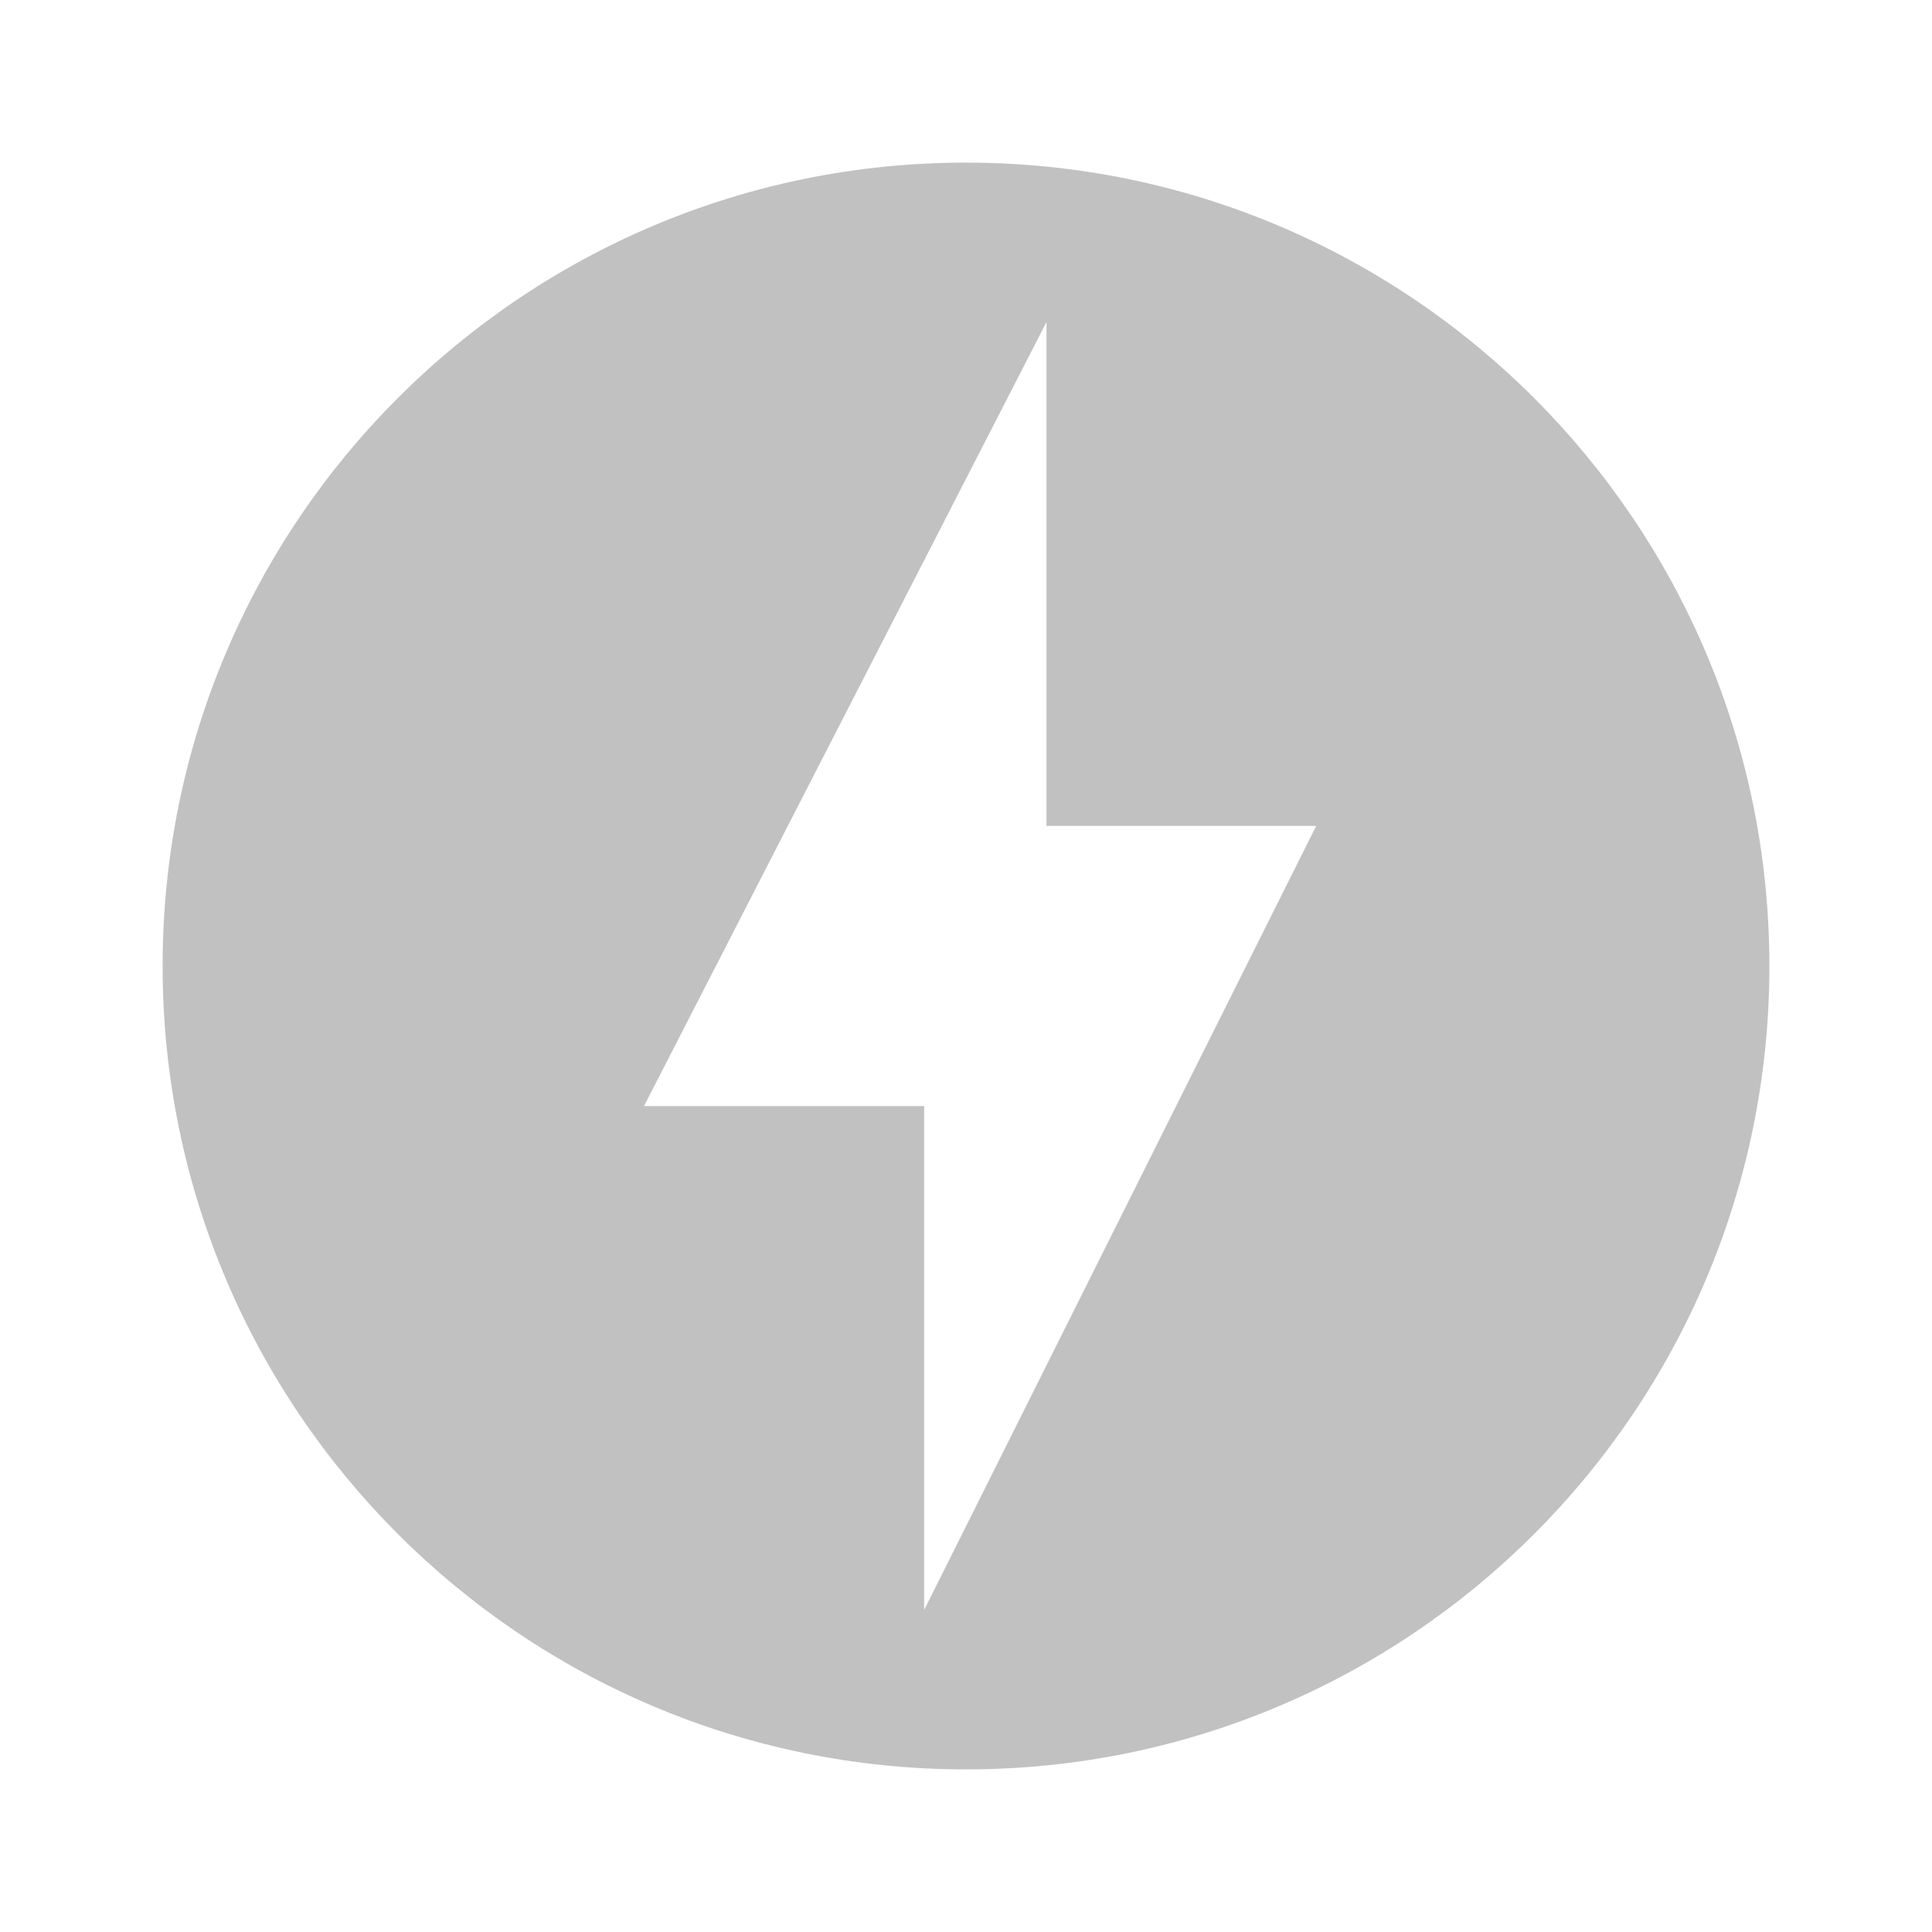
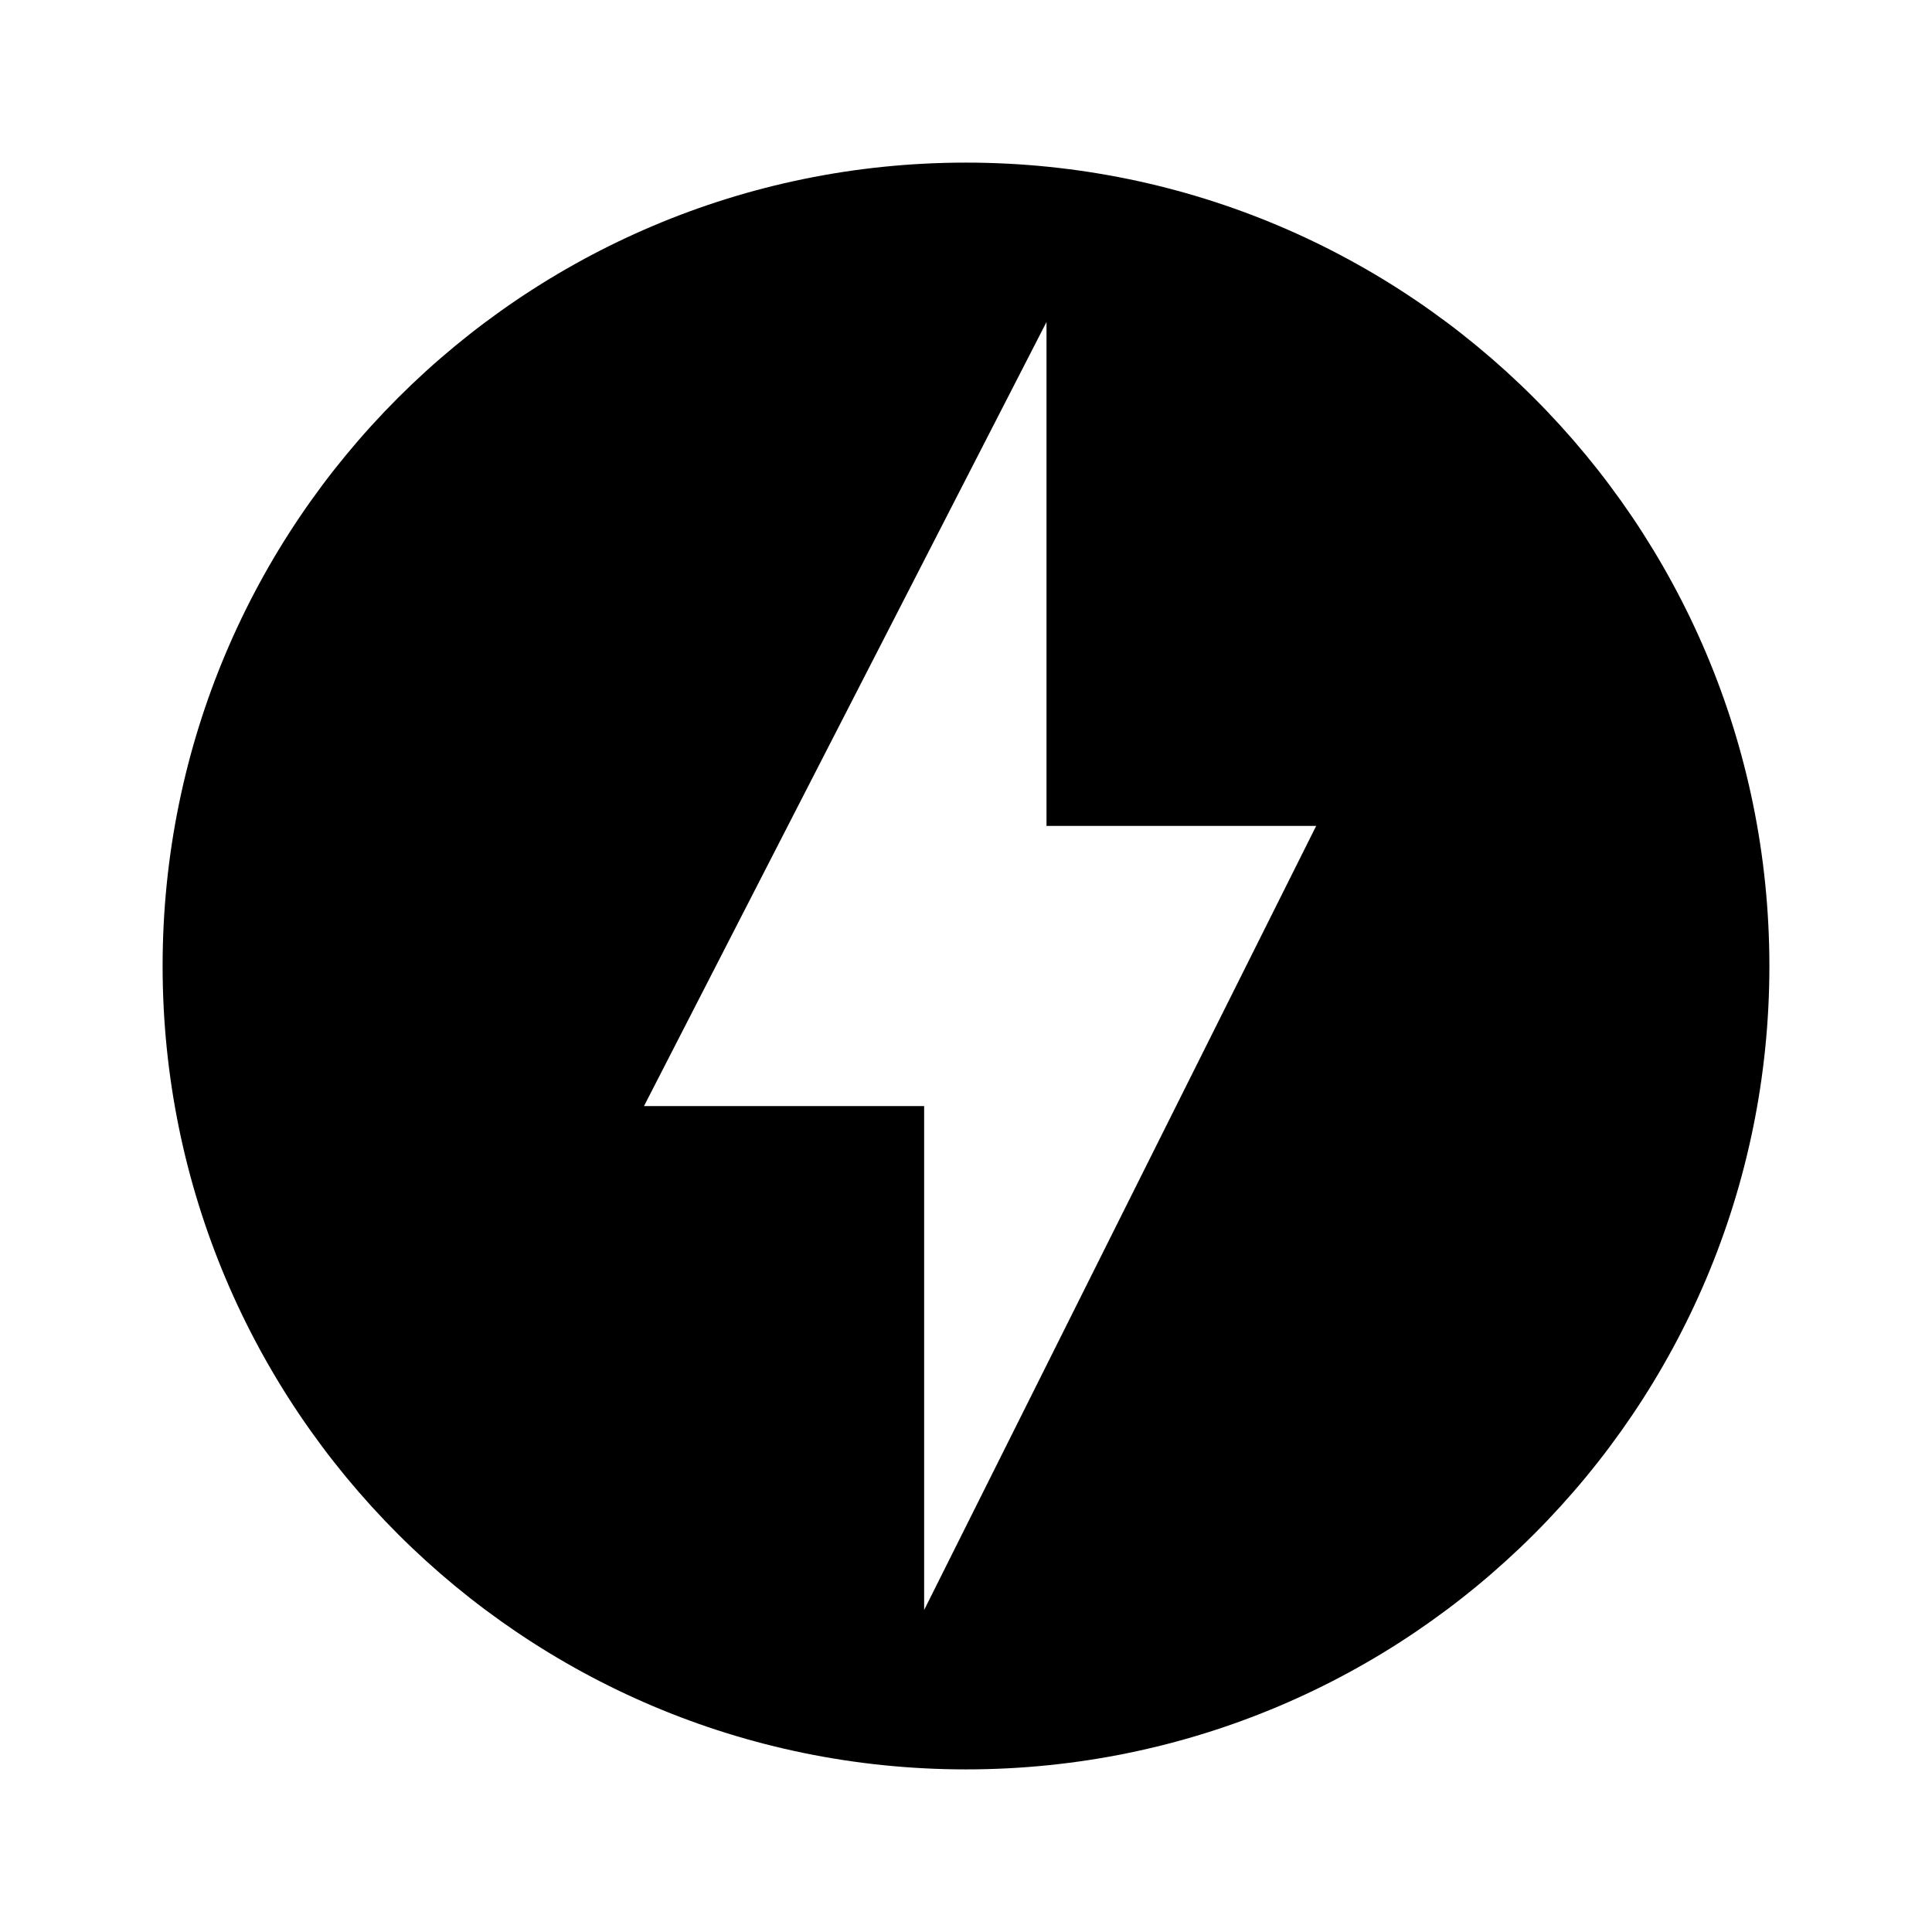
<svg xmlns="http://www.w3.org/2000/svg" width="24" height="24" viewBox="0 0 24 24">
  <defs>
-     <style>.a,.d{fill:#c1c1c1;}.a{stroke:#707070;}.b{clip-path:url(#a);}.c{fill:none;}</style>
+     <style>.a,.a{stroke:#707070;}.b{clip-path:url(#a);}.c{fill:none;}</style>
    <clipPath id="a">
      <rect class="a" width="24" height="24" transform="translate(708 1508)" />
    </clipPath>
  </defs>
  <g class="b" transform="translate(-708 -1508)">
    <g transform="translate(708 1508)">
      <path class="c" d="M0,0H24V24H0Z" />
      <path class="d" d="M12,2.02A9.98,9.98,0,1,0,21.98,12,9.982,9.982,0,0,0,12,2.02ZM11.48,20V13.74H8L13,4v6.26h3.35Z" />
    </g>
  </g>
</svg>
